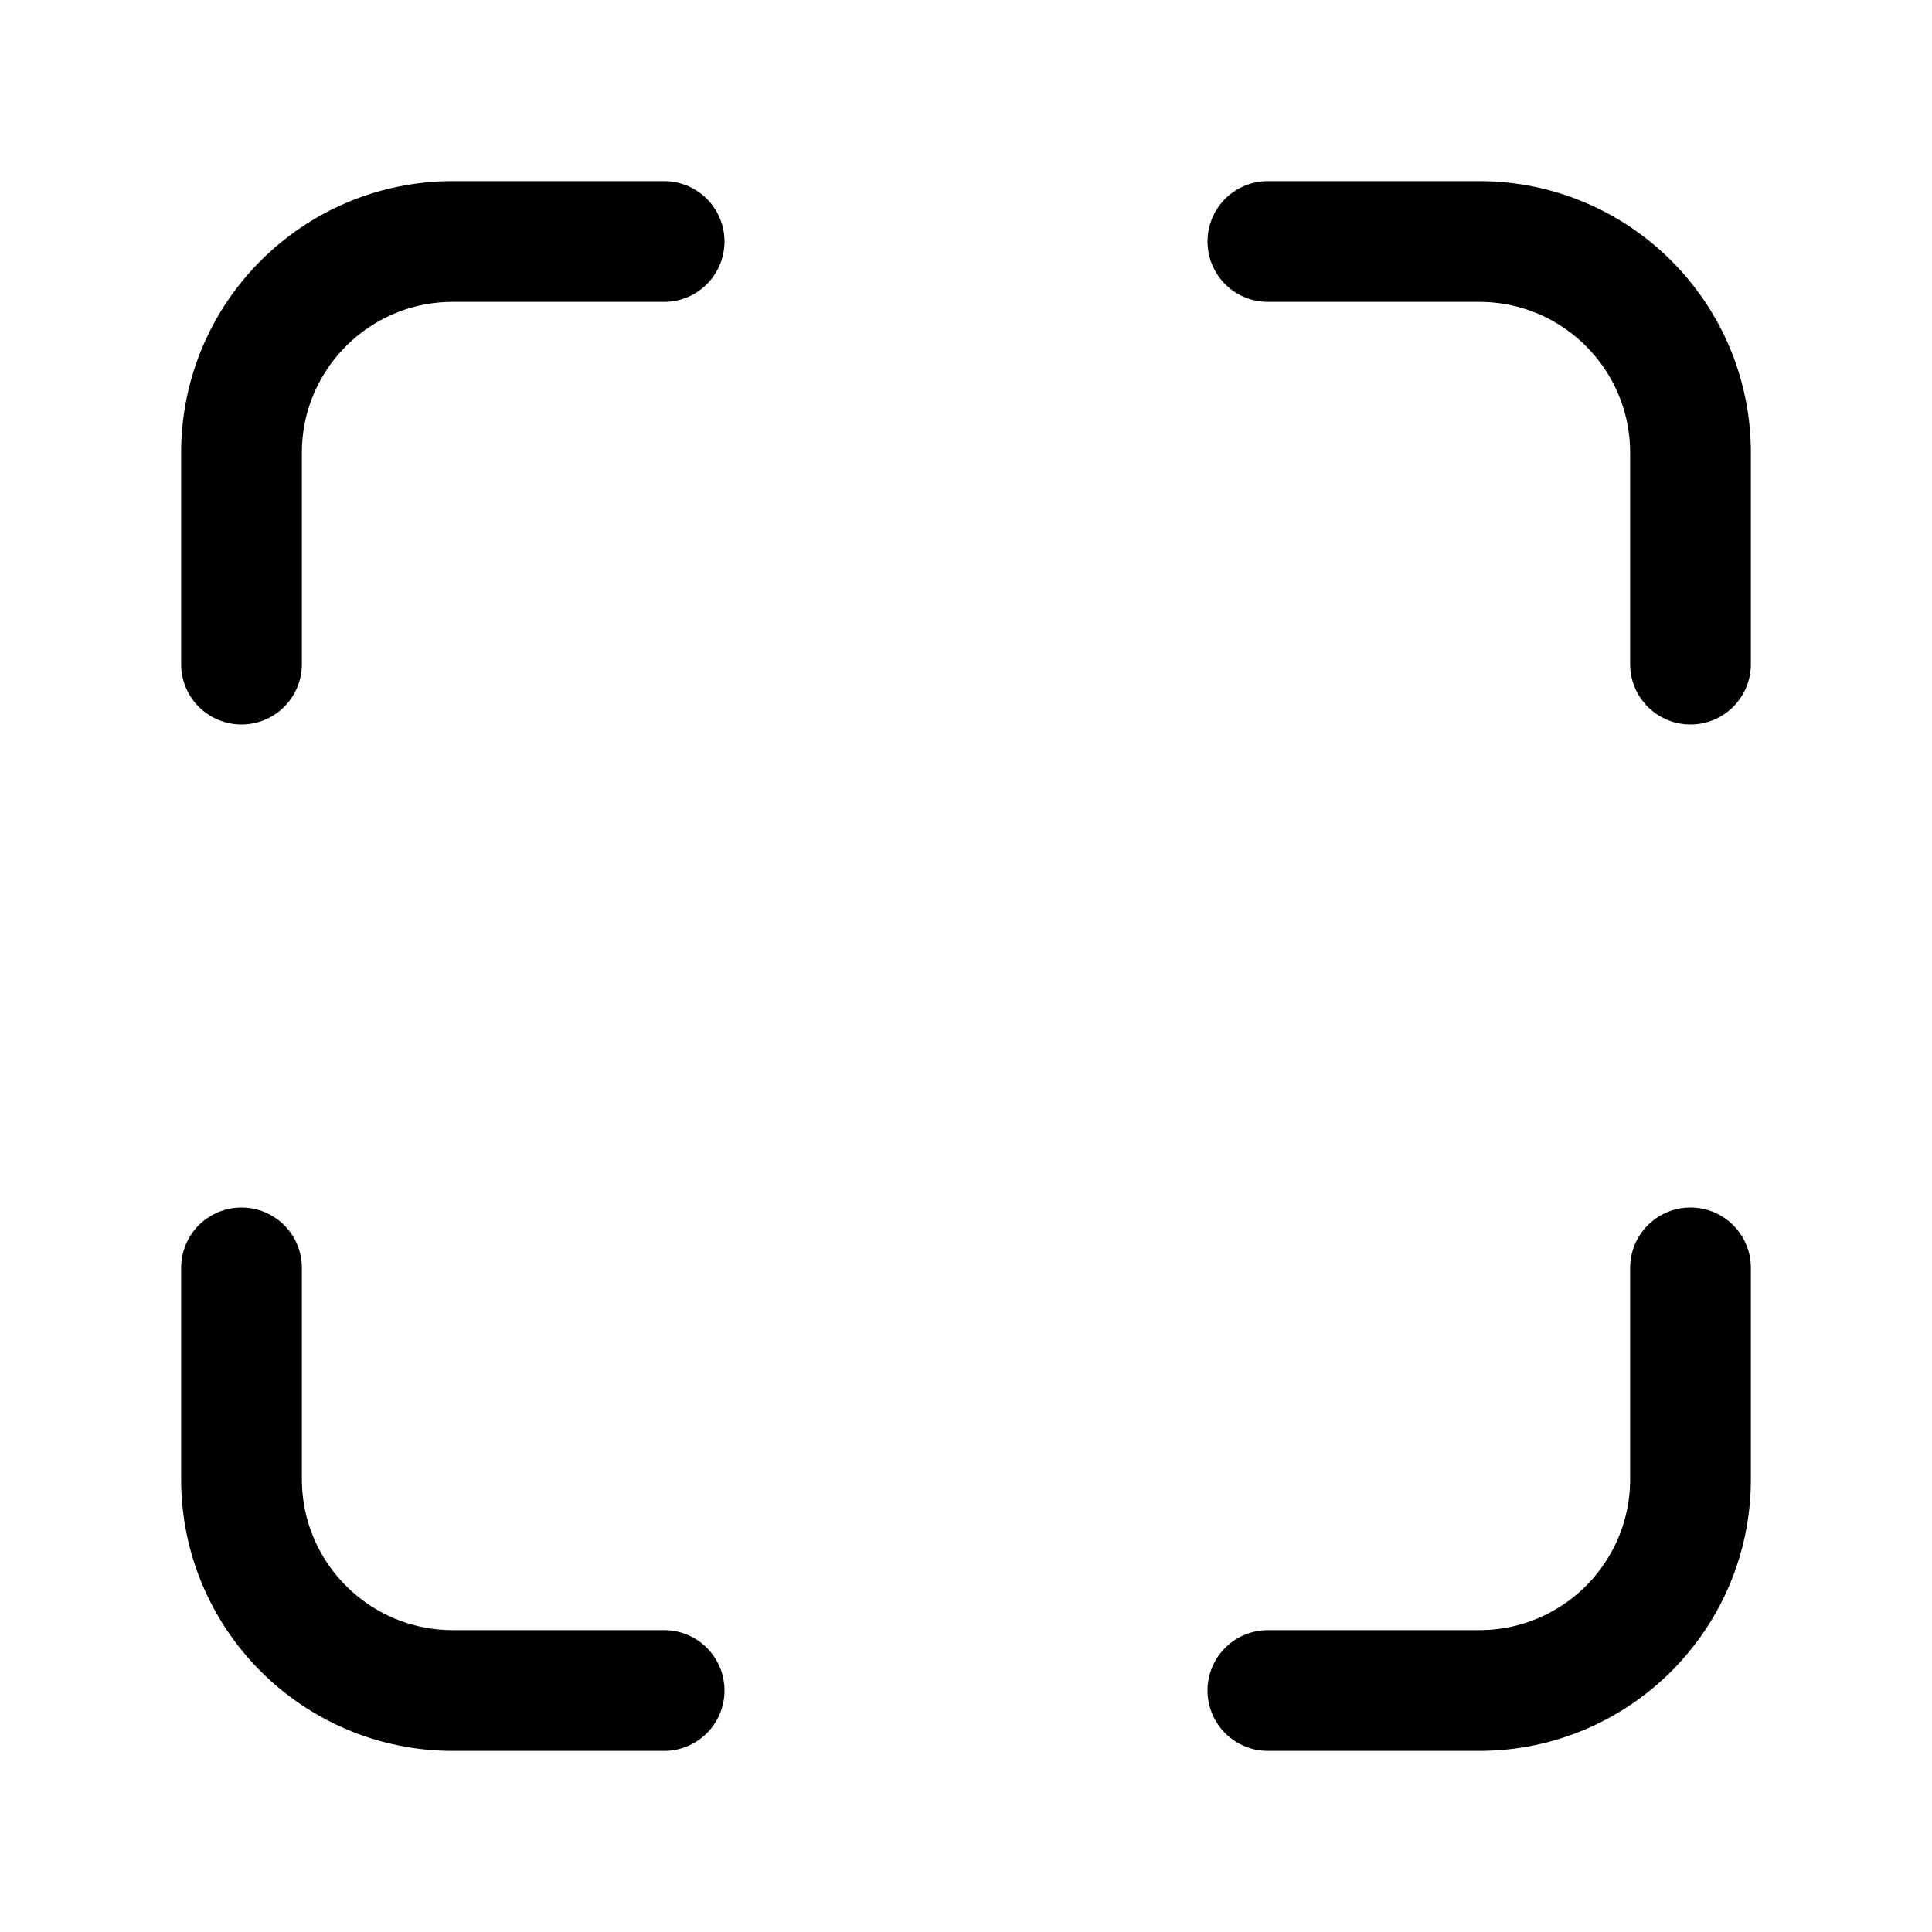
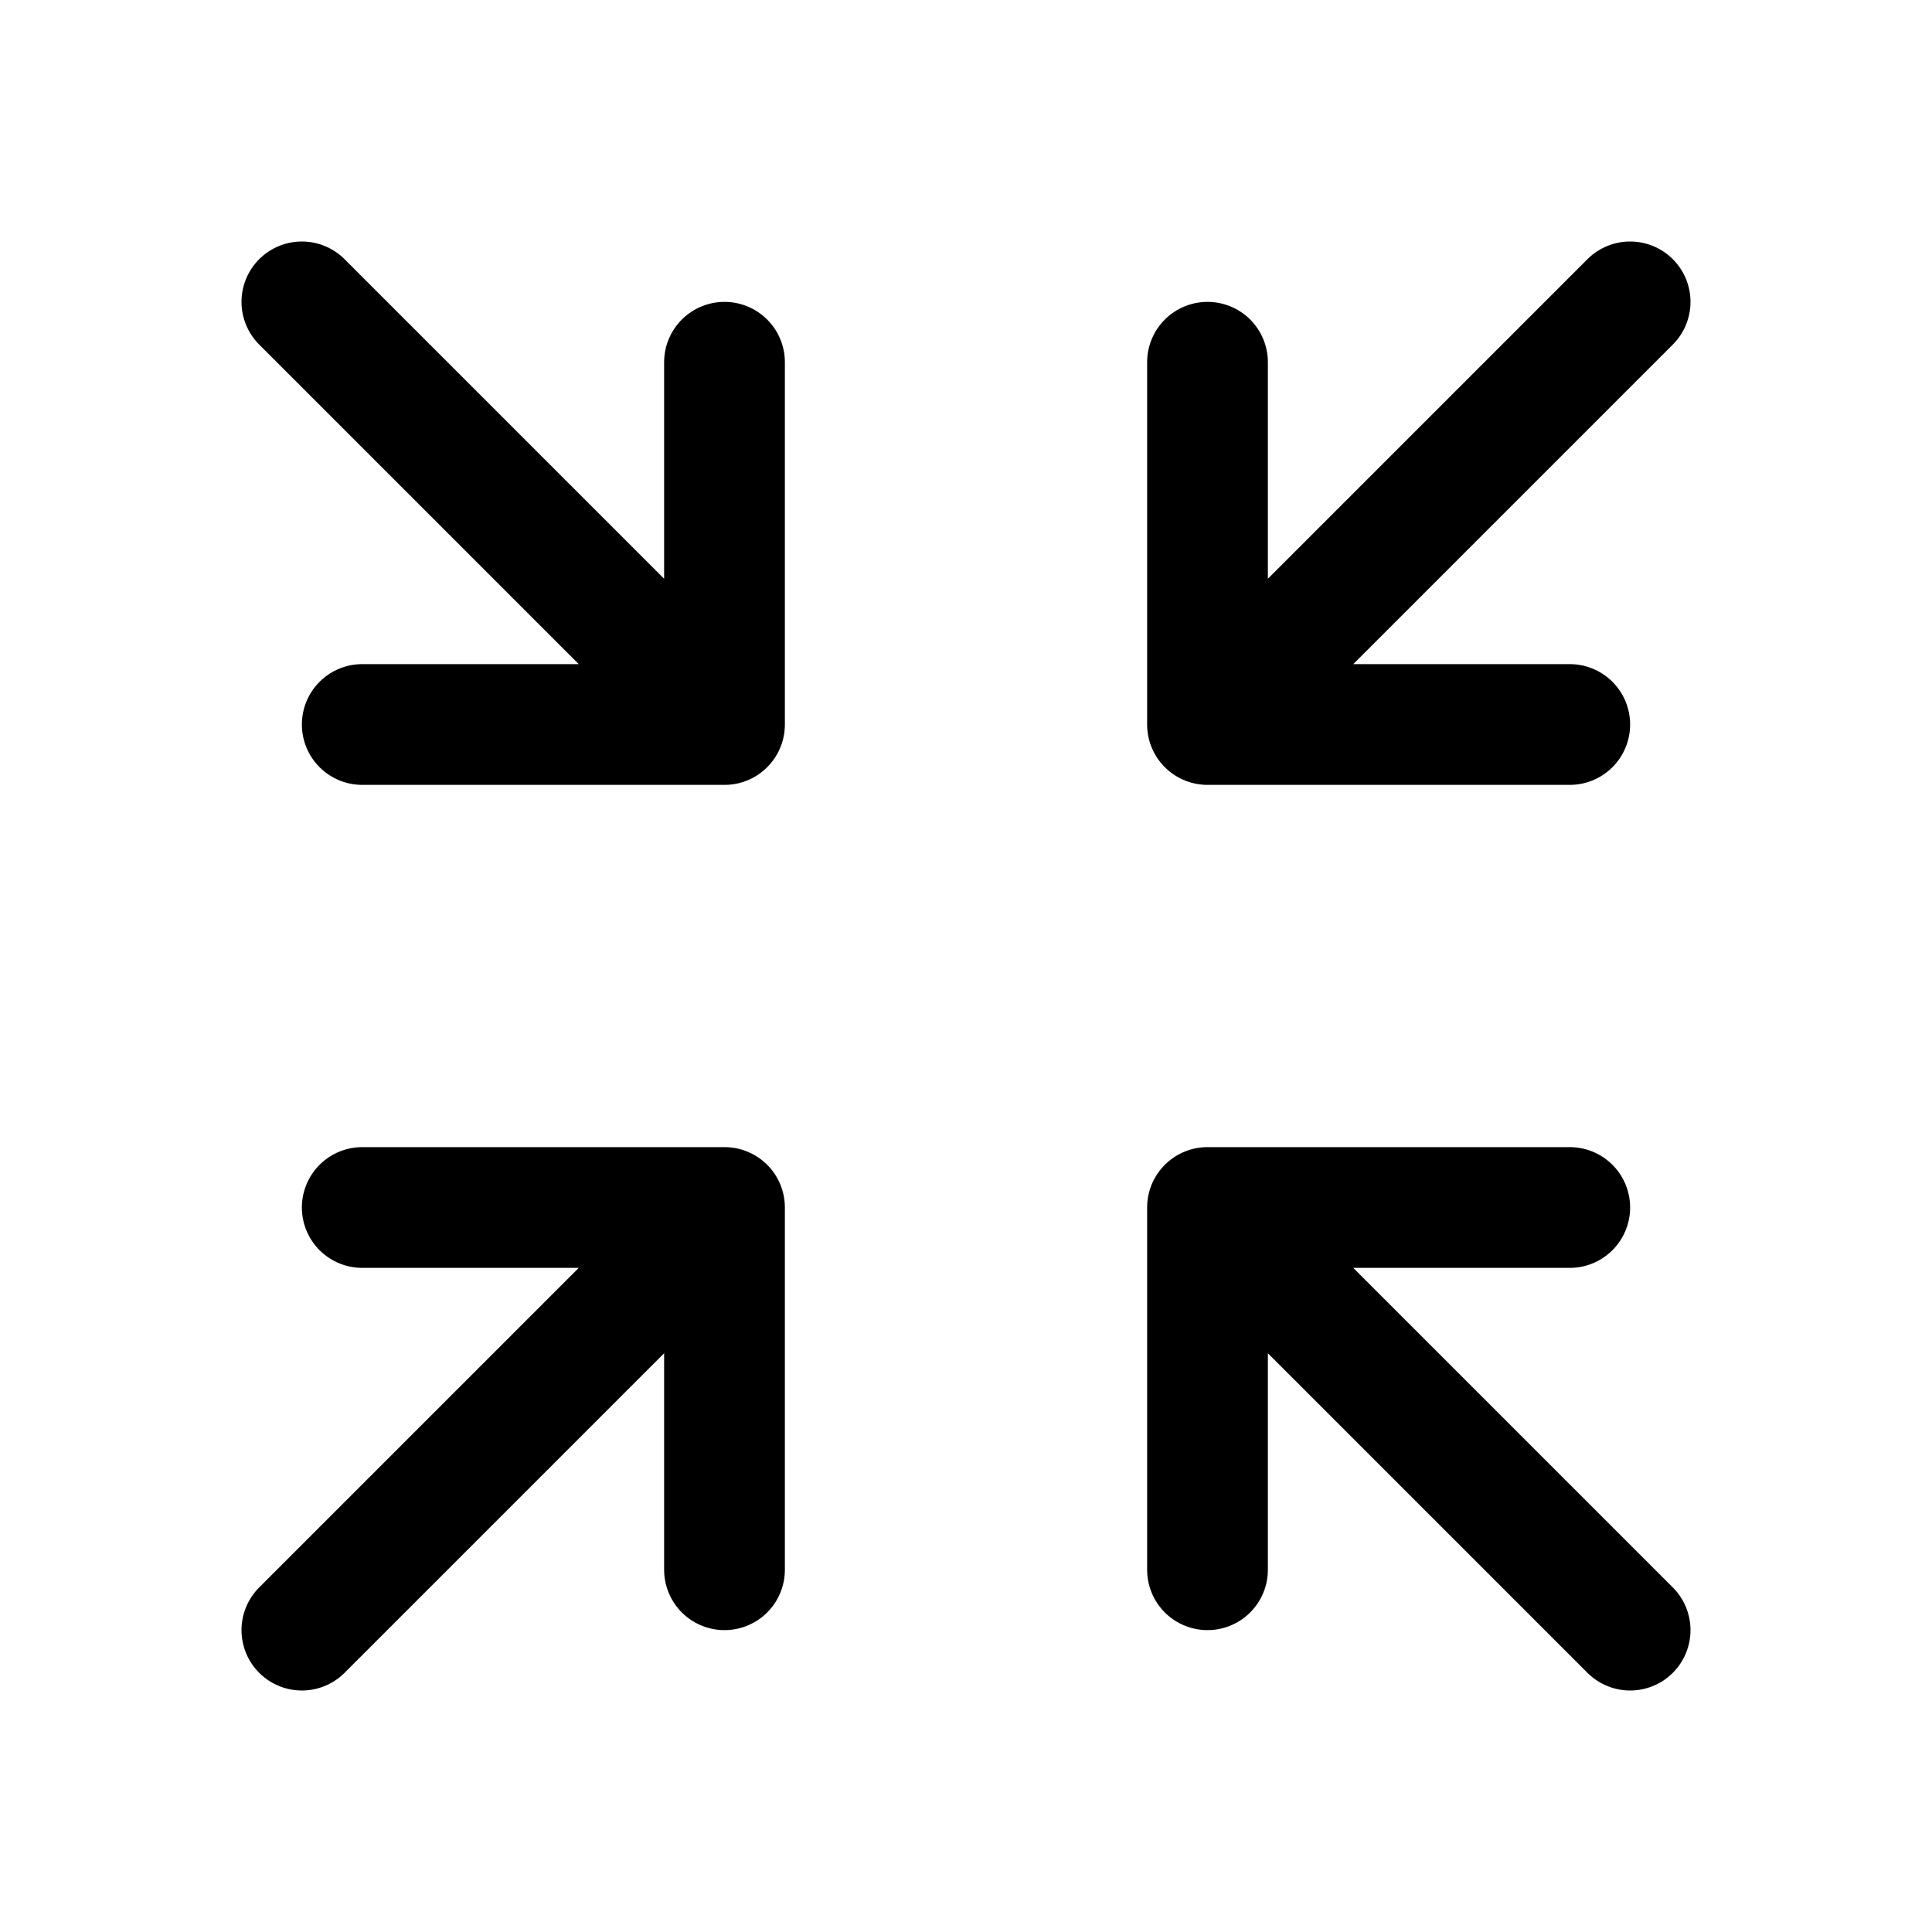
- <svg xmlns="http://www.w3.org/2000/svg" class="ionicon" viewBox="0 0 512 512">
-   <path d="M336 448h56a56 56 0 0056-56v-56M448 176v-56a56 56 0 00-56-56h-56M176 448h-56a56 56 0 01-56-56v-56M64 176v-56a56 56 0 0156-56h56" fill="none" stroke="currentColor" stroke-linecap="round" stroke-linejoin="round" stroke-width="32" />
+ <svg xmlns="http://www.w3.org/2000/svg" fill="none" viewBox="0 0 24 24" stroke-width="1.5" stroke="currentColor" class="size-6">
+   <path stroke-linecap="round" stroke-linejoin="round" d="M9 9V4.5M9 9H4.5M9 9 3.75 3.75M9 15v4.5M9 15H4.5M9 15l-5.25 5.25M15 9h4.5M15 9V4.5M15 9l5.25-5.25M15 15h4.5M15 15v4.5m0-4.5 5.25 5.25" />
</svg>
